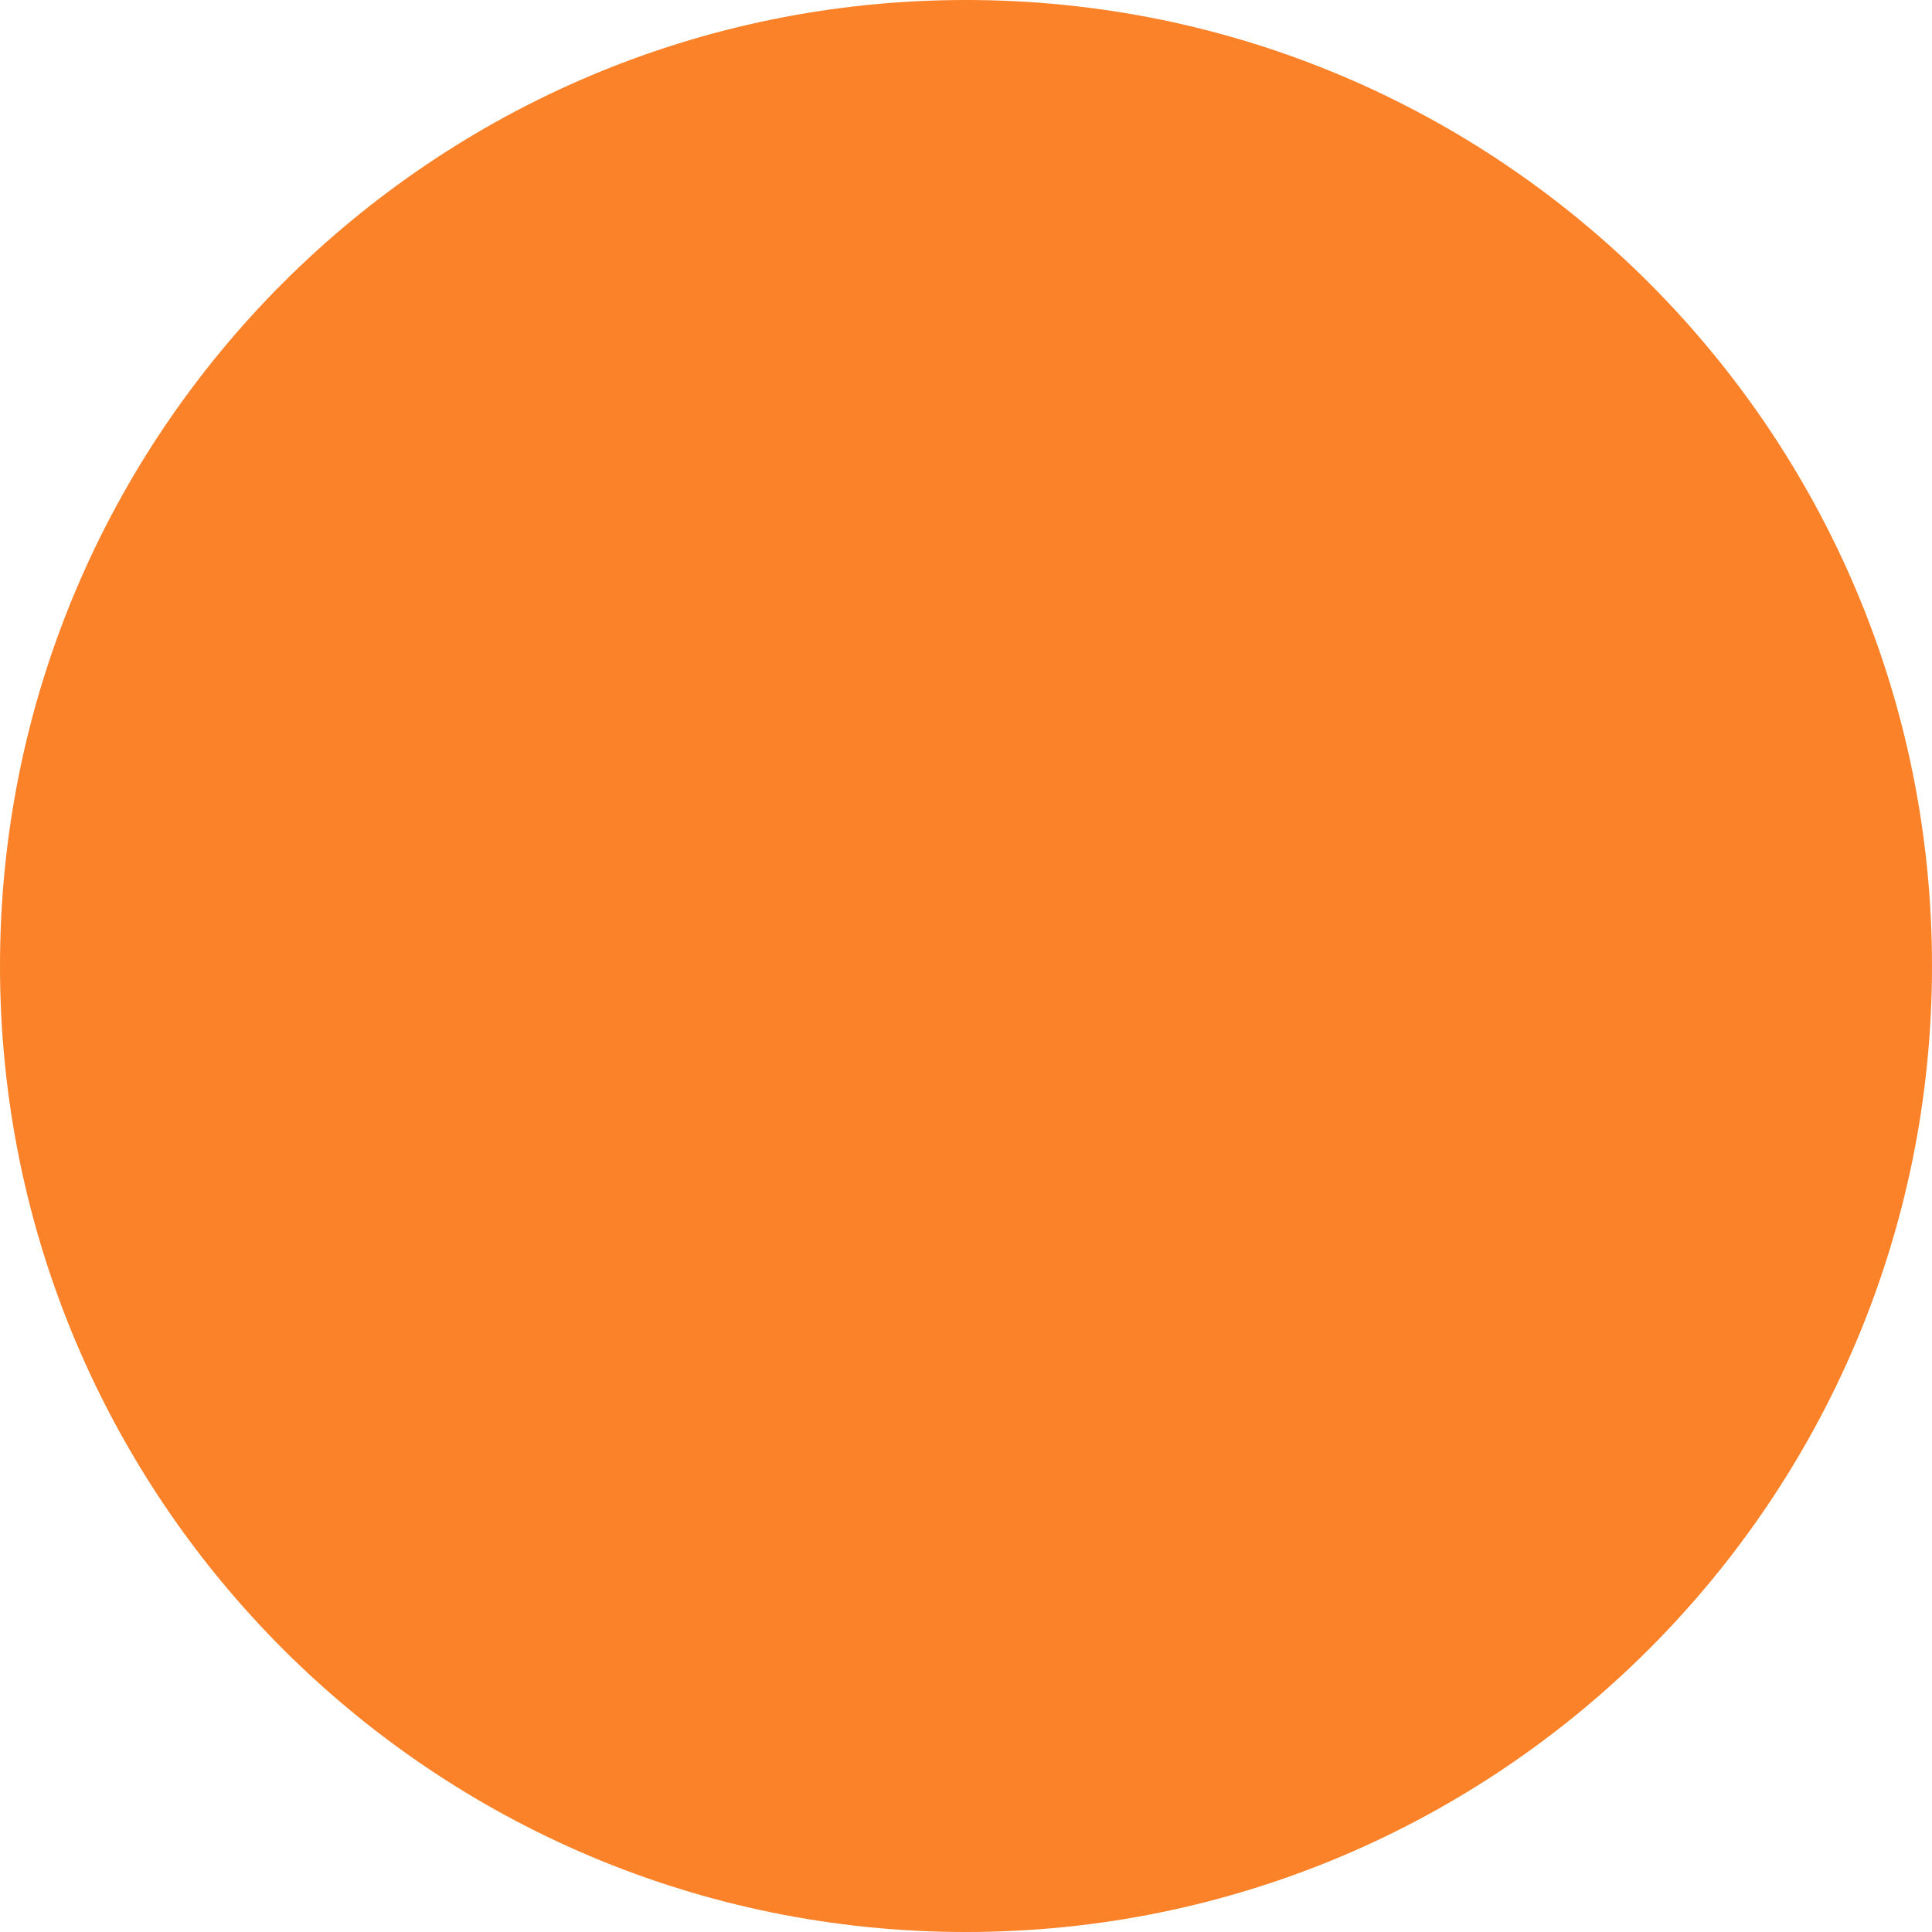
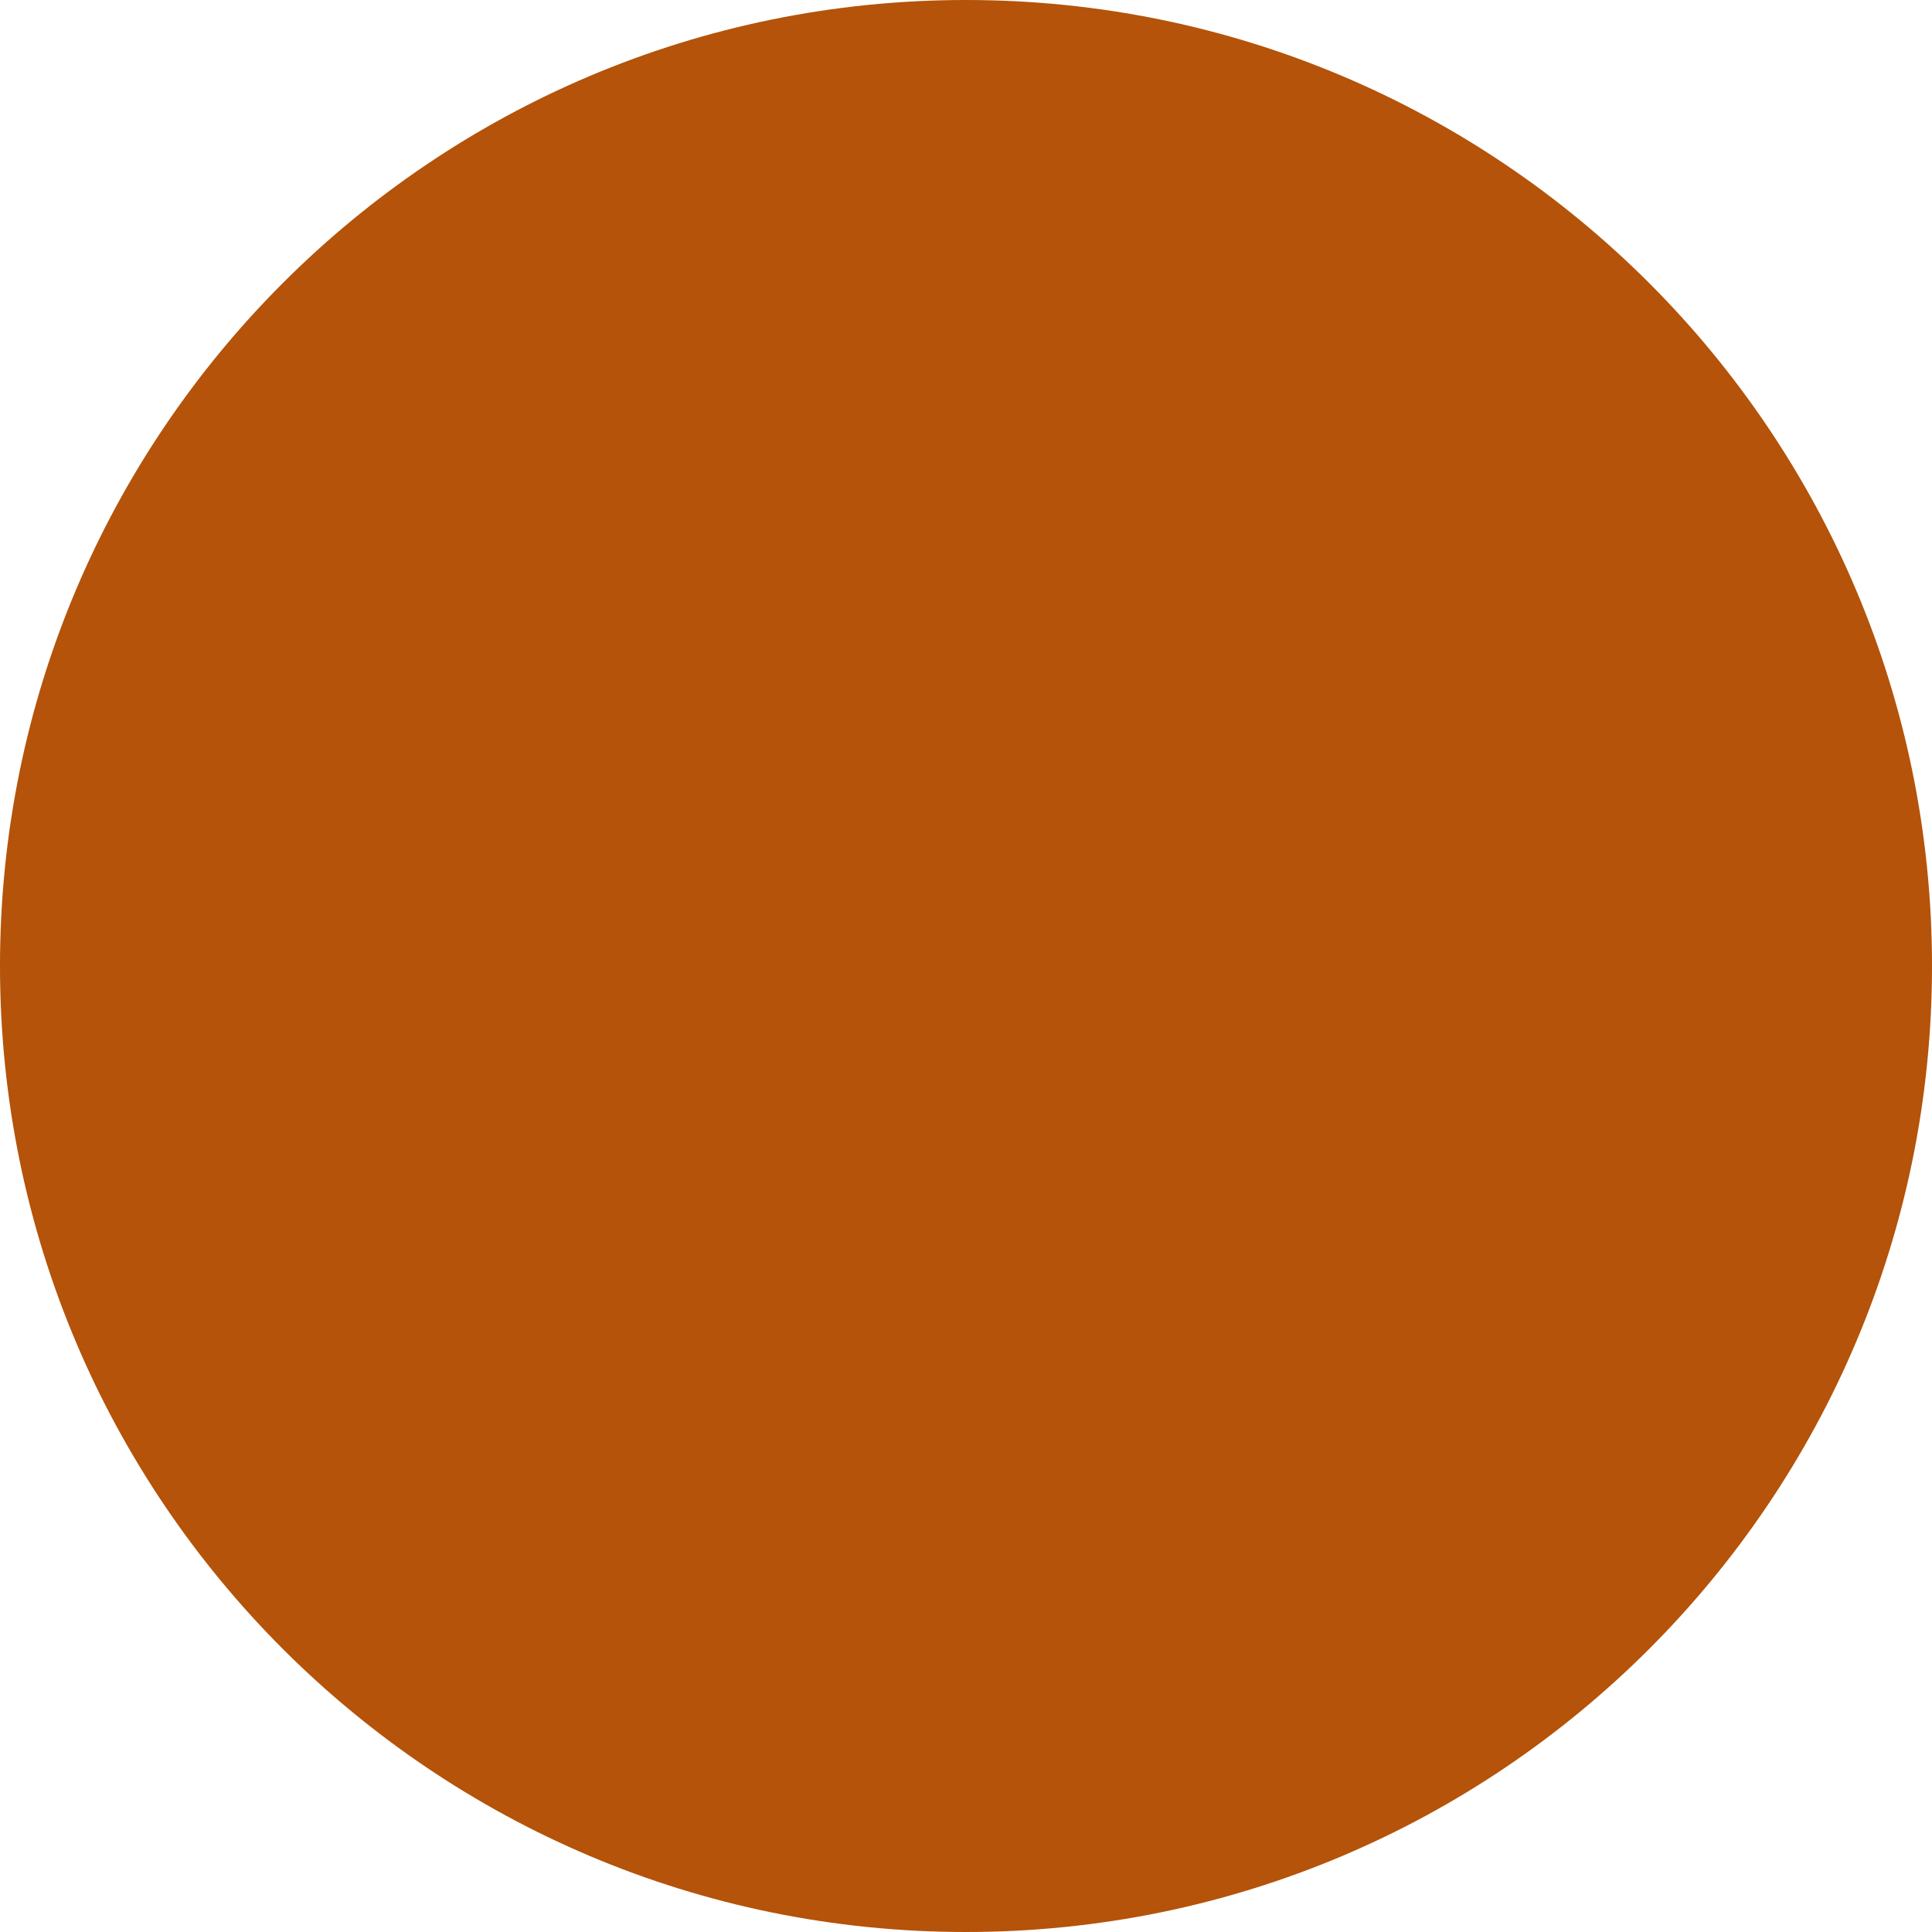
<svg xmlns="http://www.w3.org/2000/svg" preserveAspectRatio="none" overflow="visible" style="display: block;" width="7" height="7" viewBox="0 0 7 7" fill="none">
-   <circle id="Ellipse" cx="3.5" cy="3.5" r="3.5" fill="#FB8229" />
+   <circle id="Ellipse" cx="3.5" cy="3.5" r="3.5" fill="#B45309" />
</svg>
